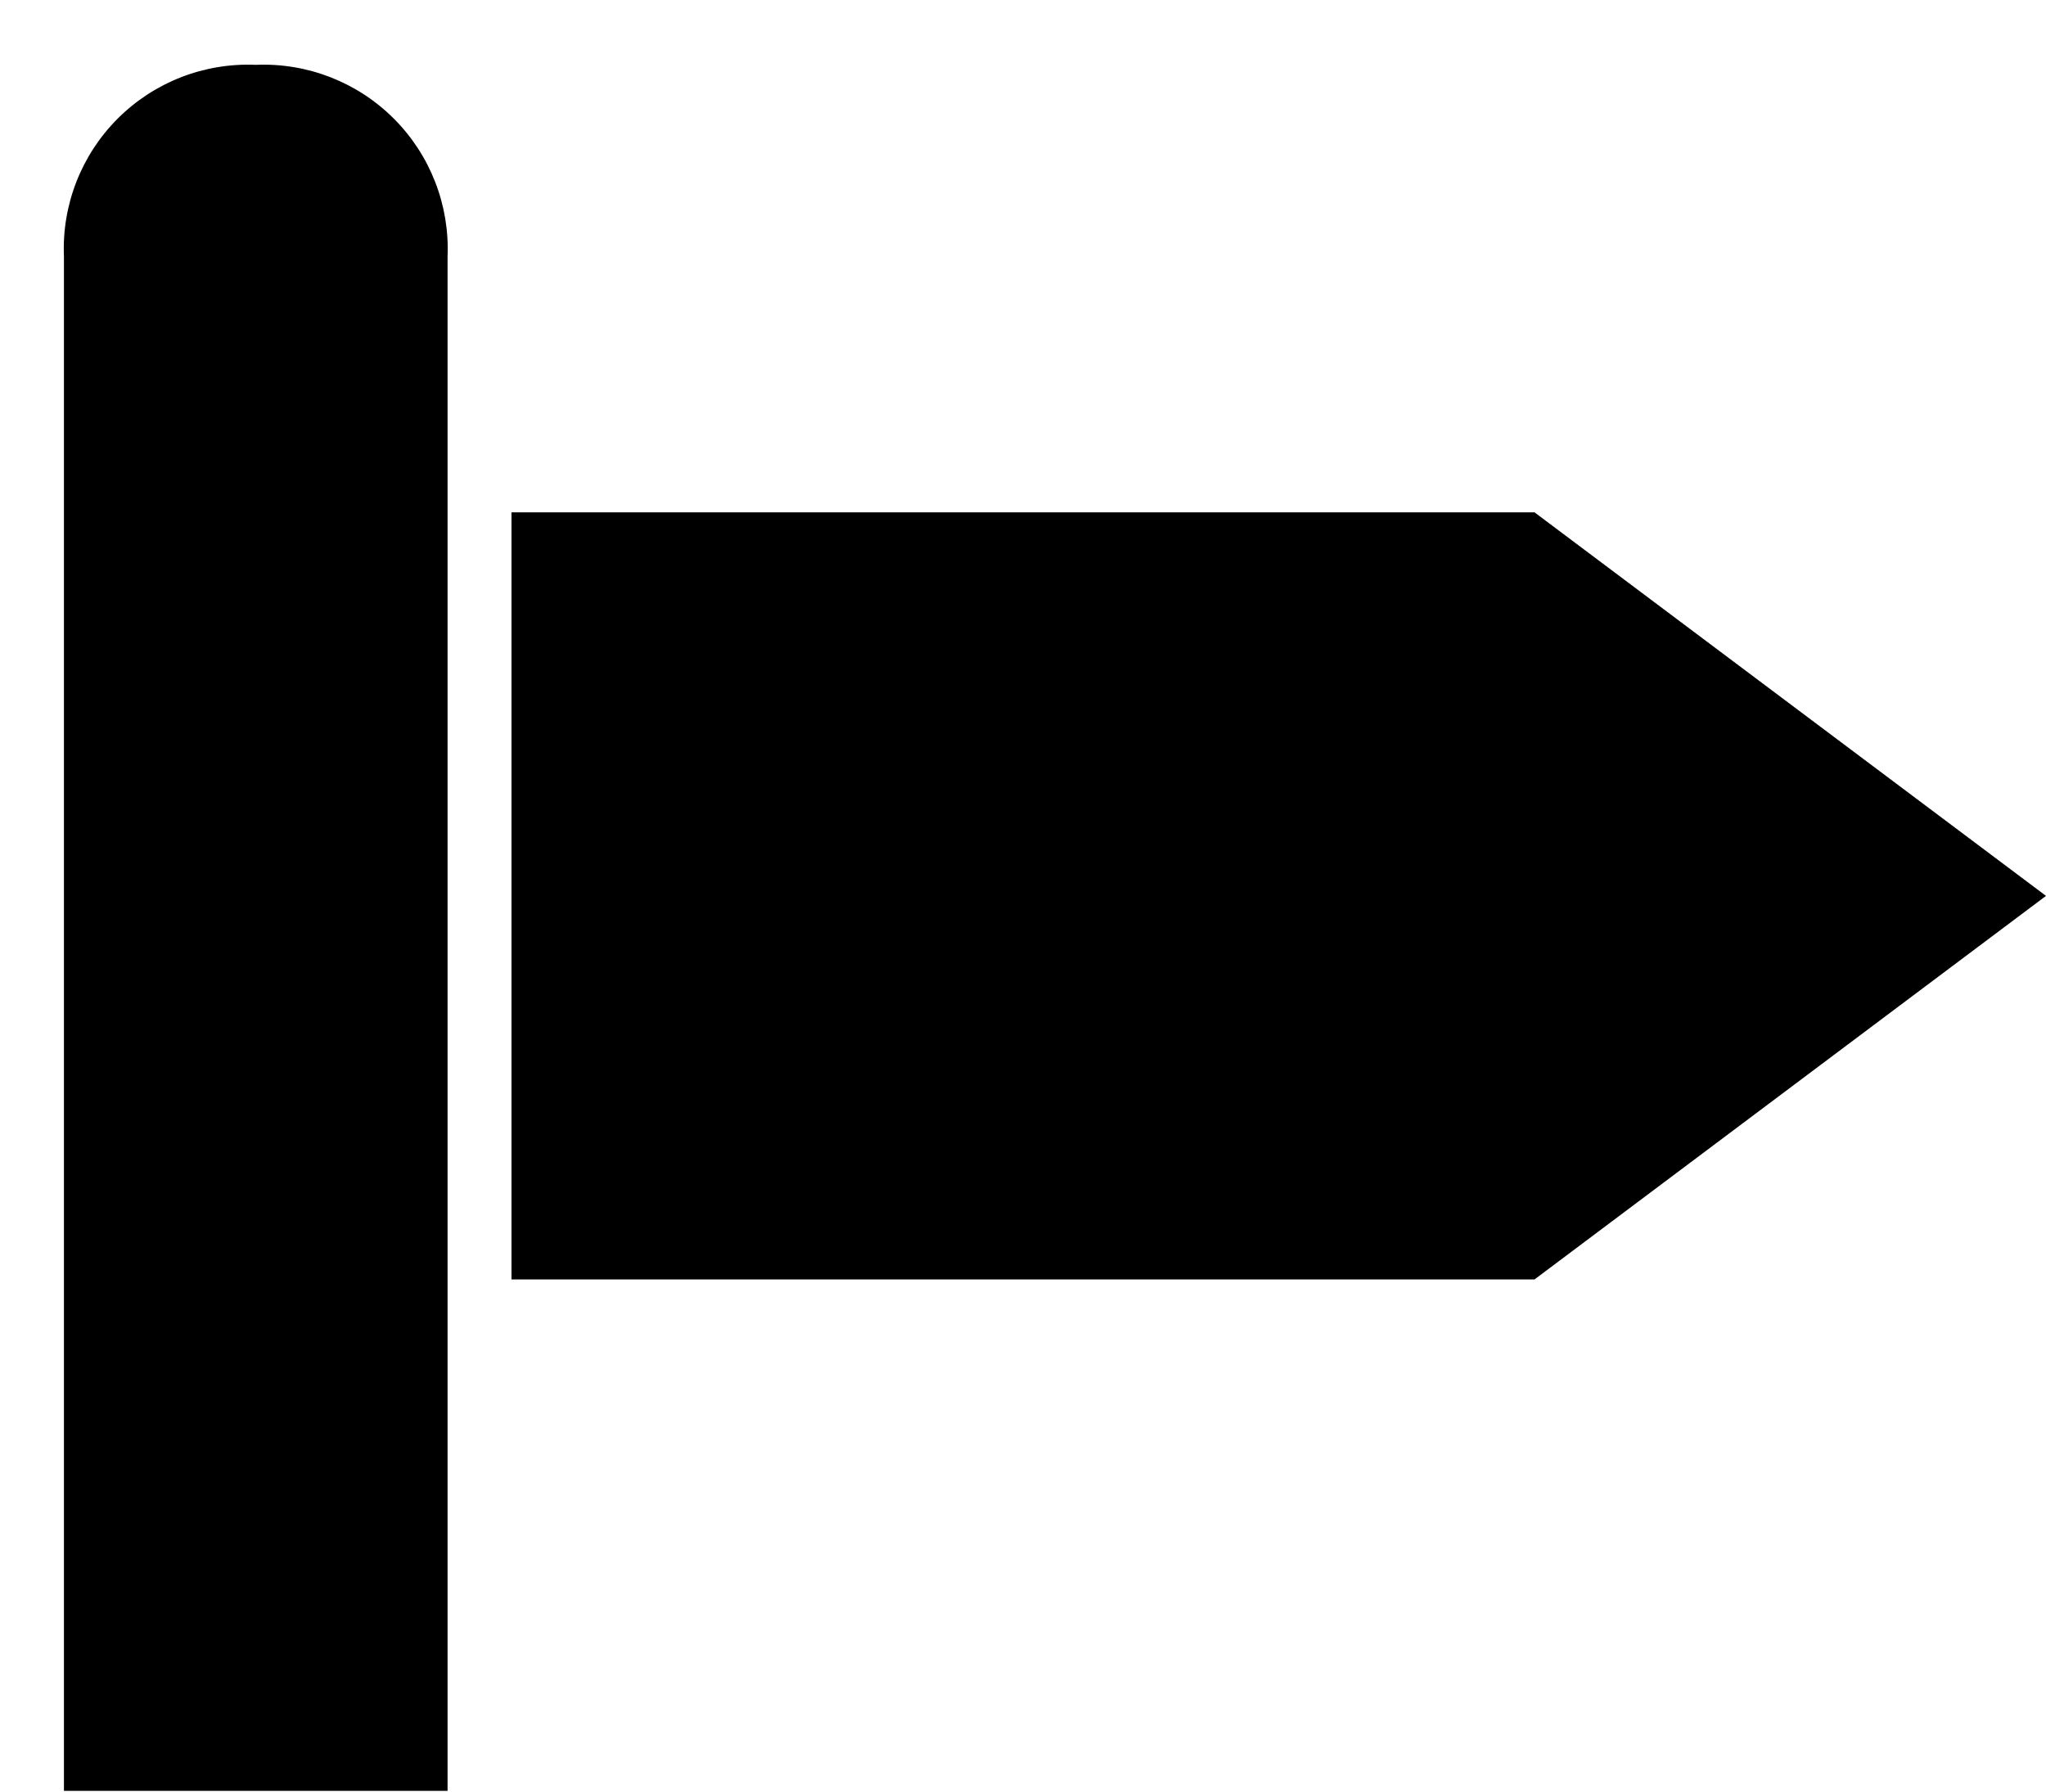
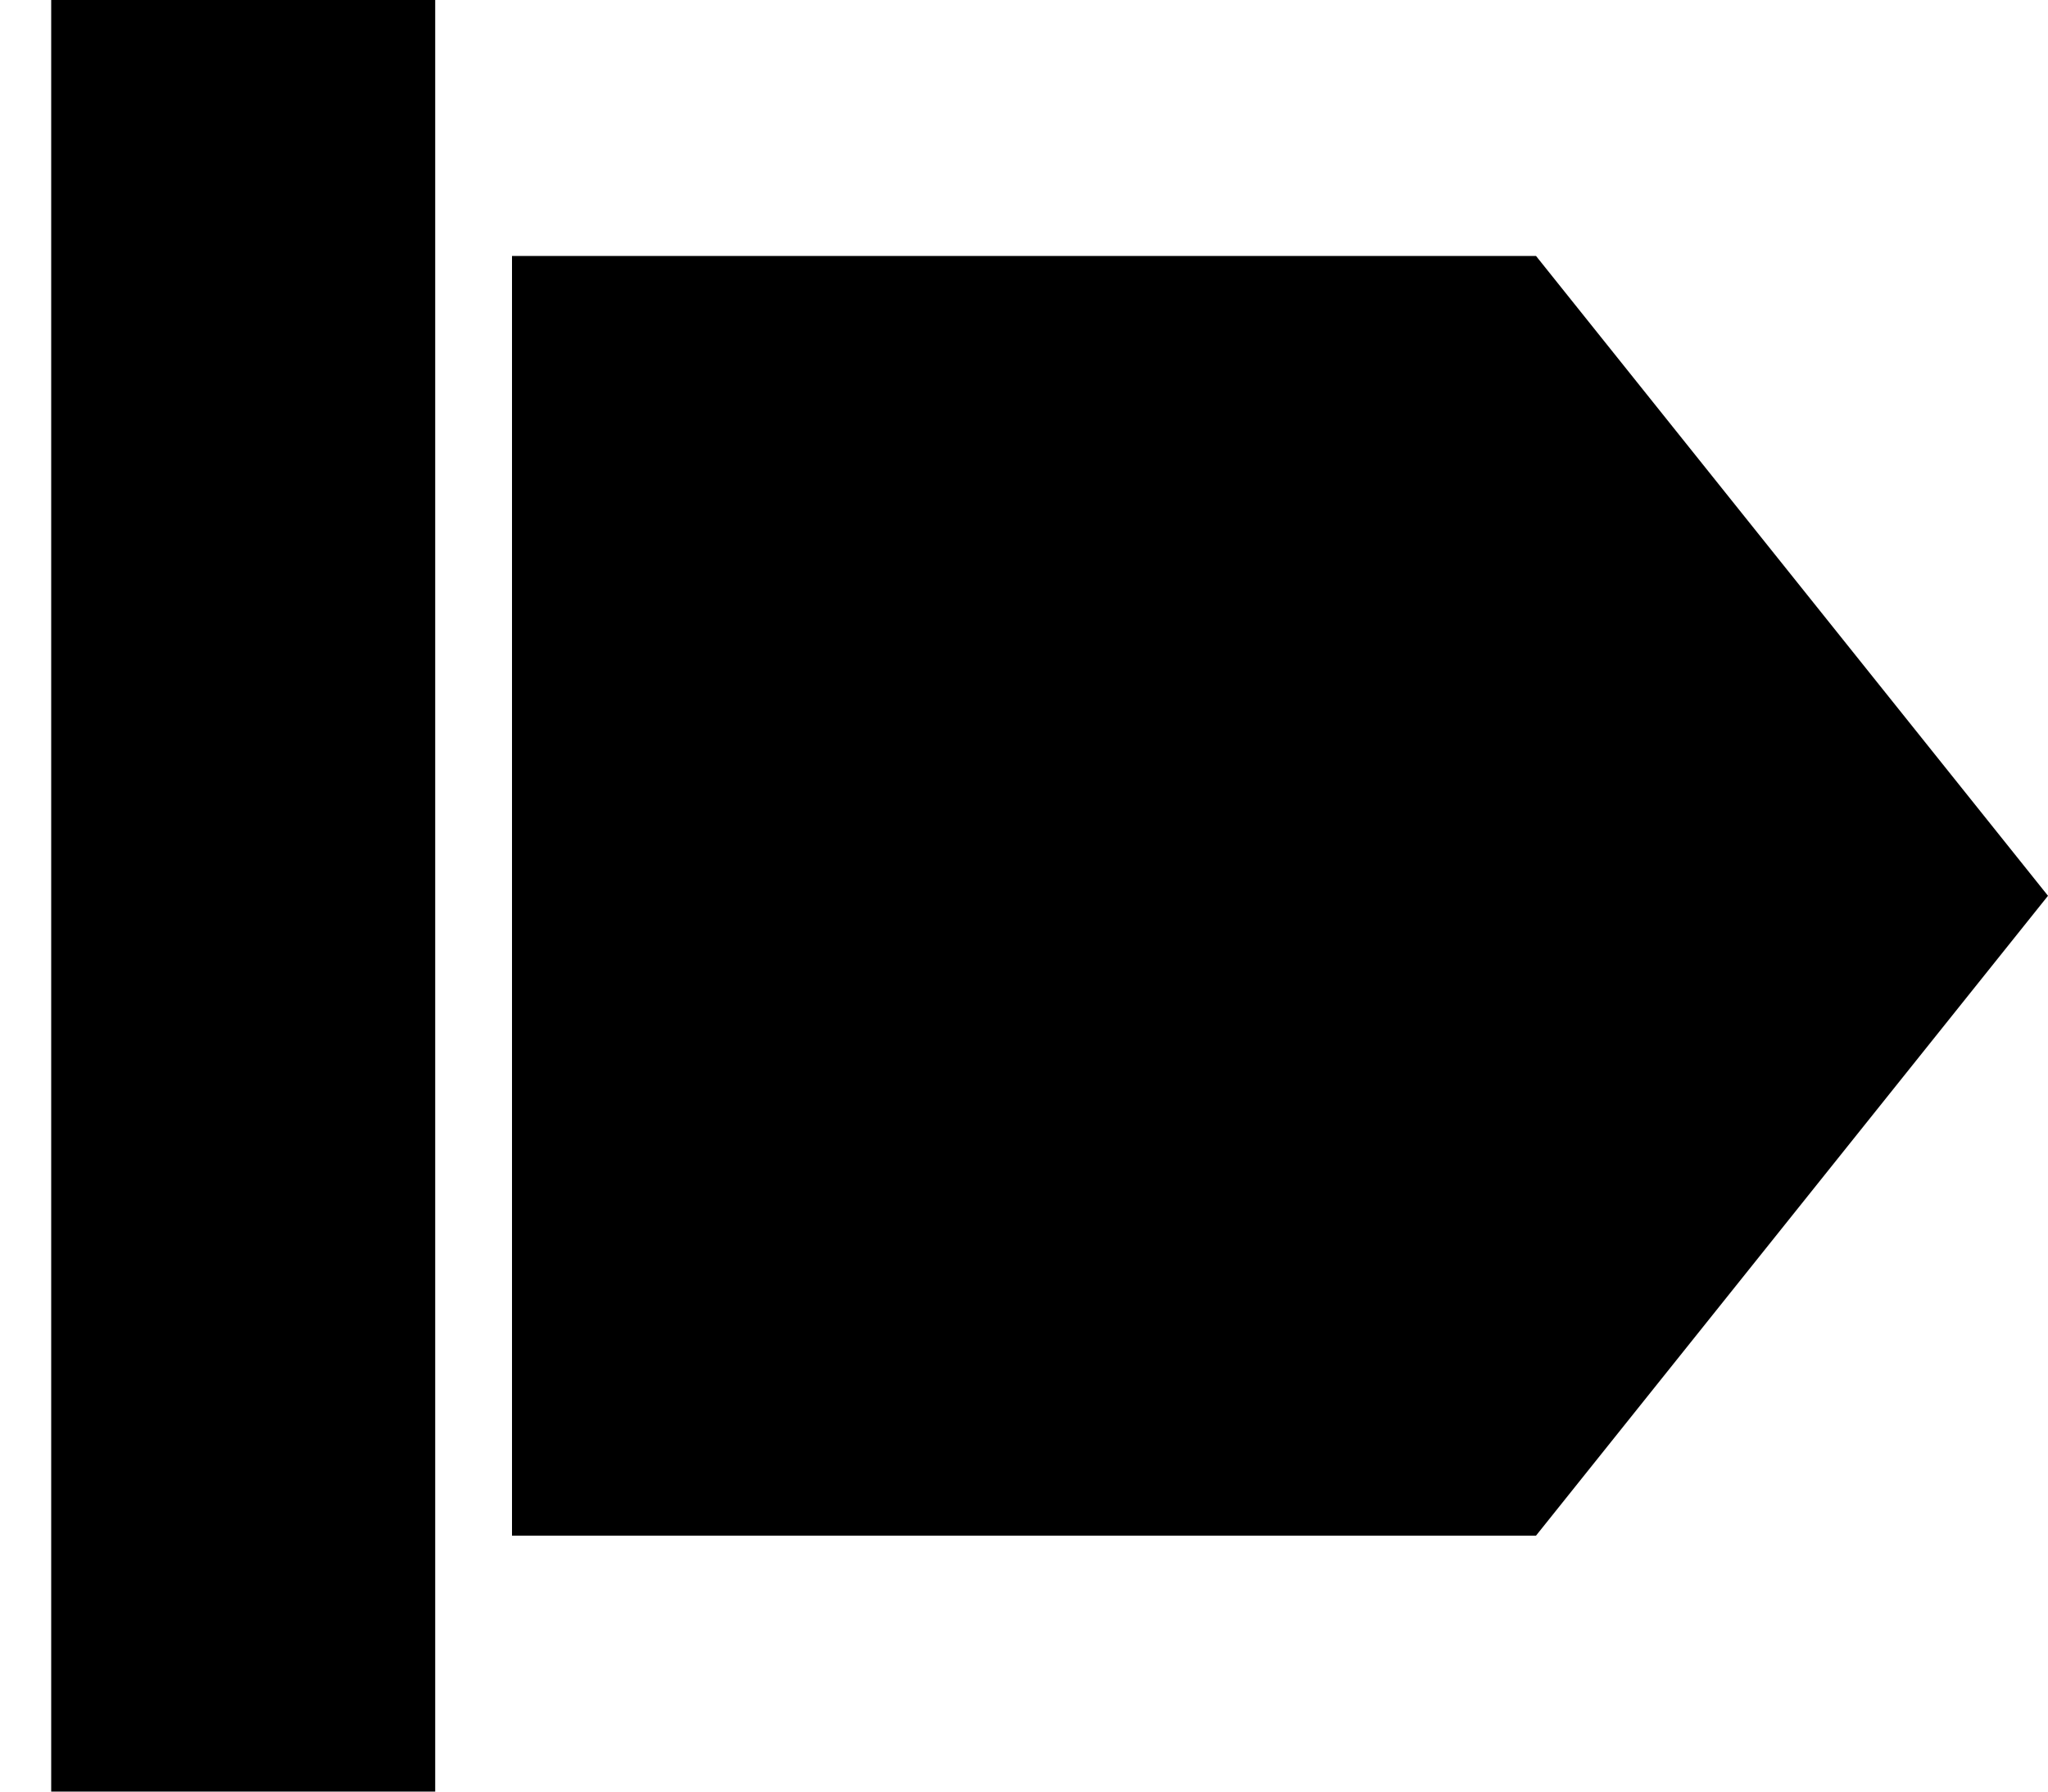
- <svg xmlns="http://www.w3.org/2000/svg" id="Layer_1" data-name="Layer 1" width="2.82mm" height="2.47mm" viewBox="0 0 8 7">
-   <path d="M1,.25A.72.72,0,0,0,.25,1V7h1.5V1A.72.72,0,0,0,1,.25Z" />
-   <polygon points="2 2 2 5 6 5 8 3.5 6 2 2 2" />
+ <svg xmlns="http://www.w3.org/2000/svg" version="1.1" id="Layer_1" x="0px" y="0px" viewBox="0 0 8 7" style="enable-background:new 0 0 8 7;" xml:space="preserve">
+   <path d="M0.2,0v7h1.5V0" />
+   <polygon points="2,1 2,6 6,6 8,3.5 6,1 " />
</svg>
